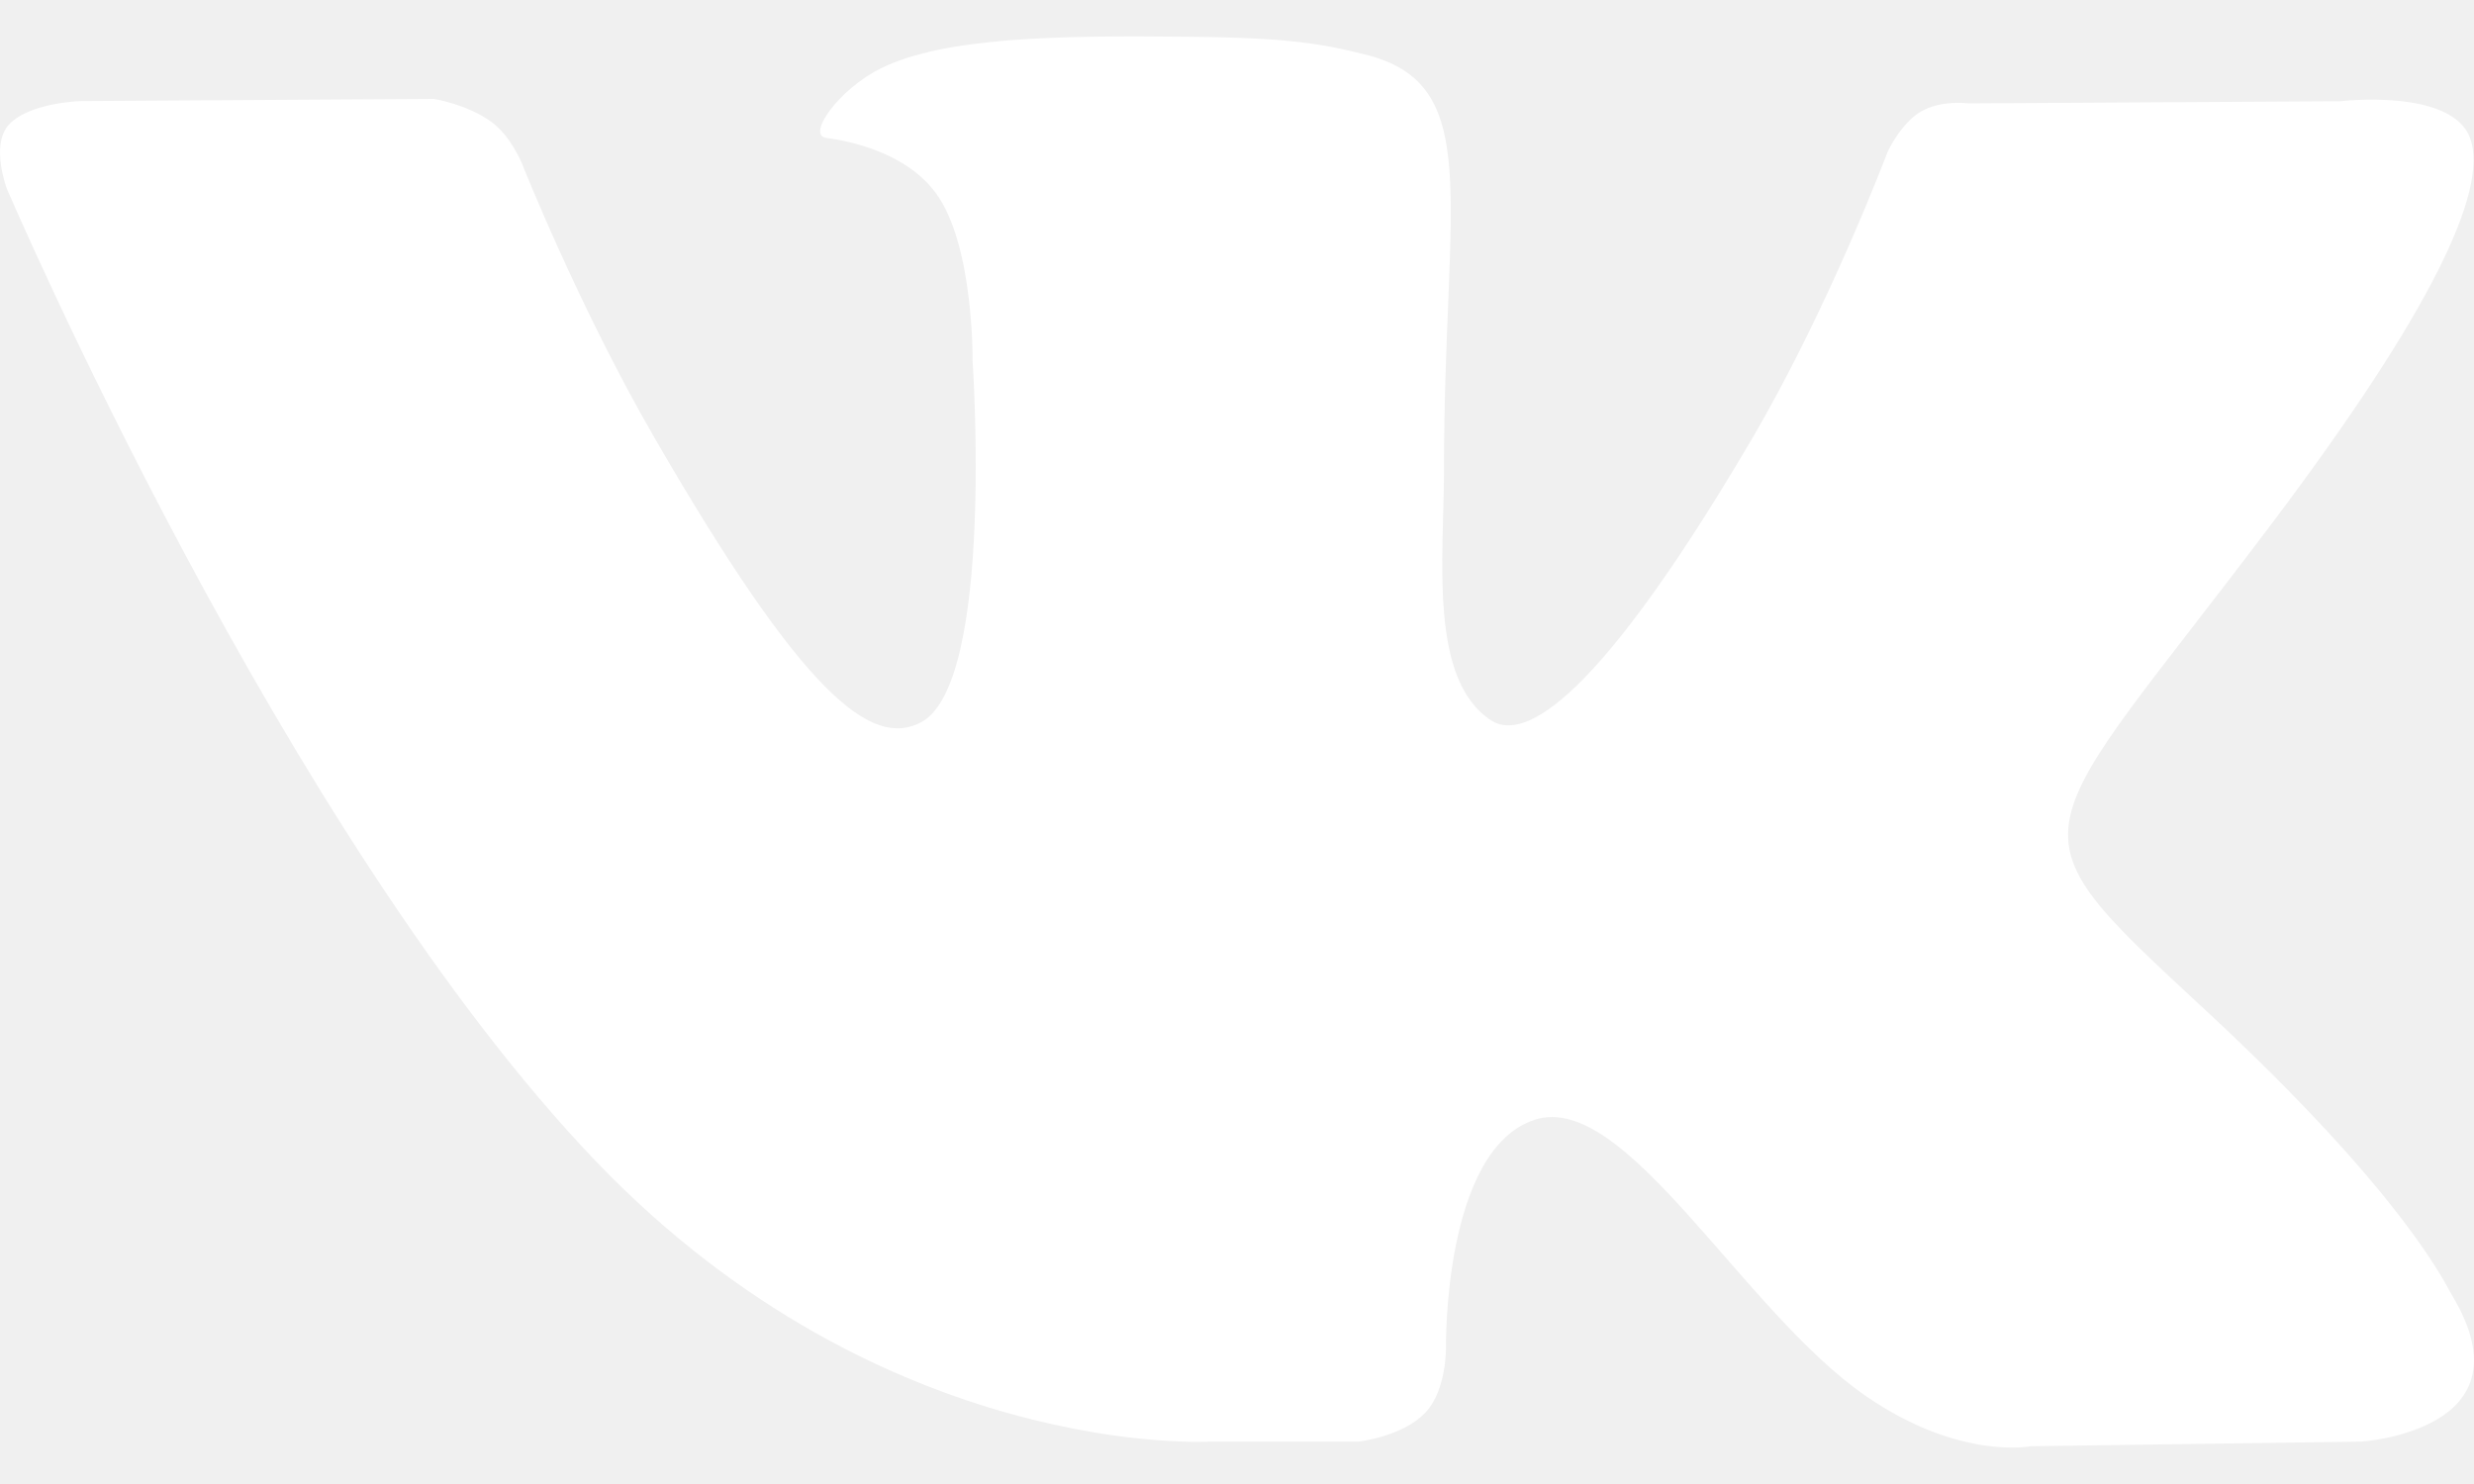
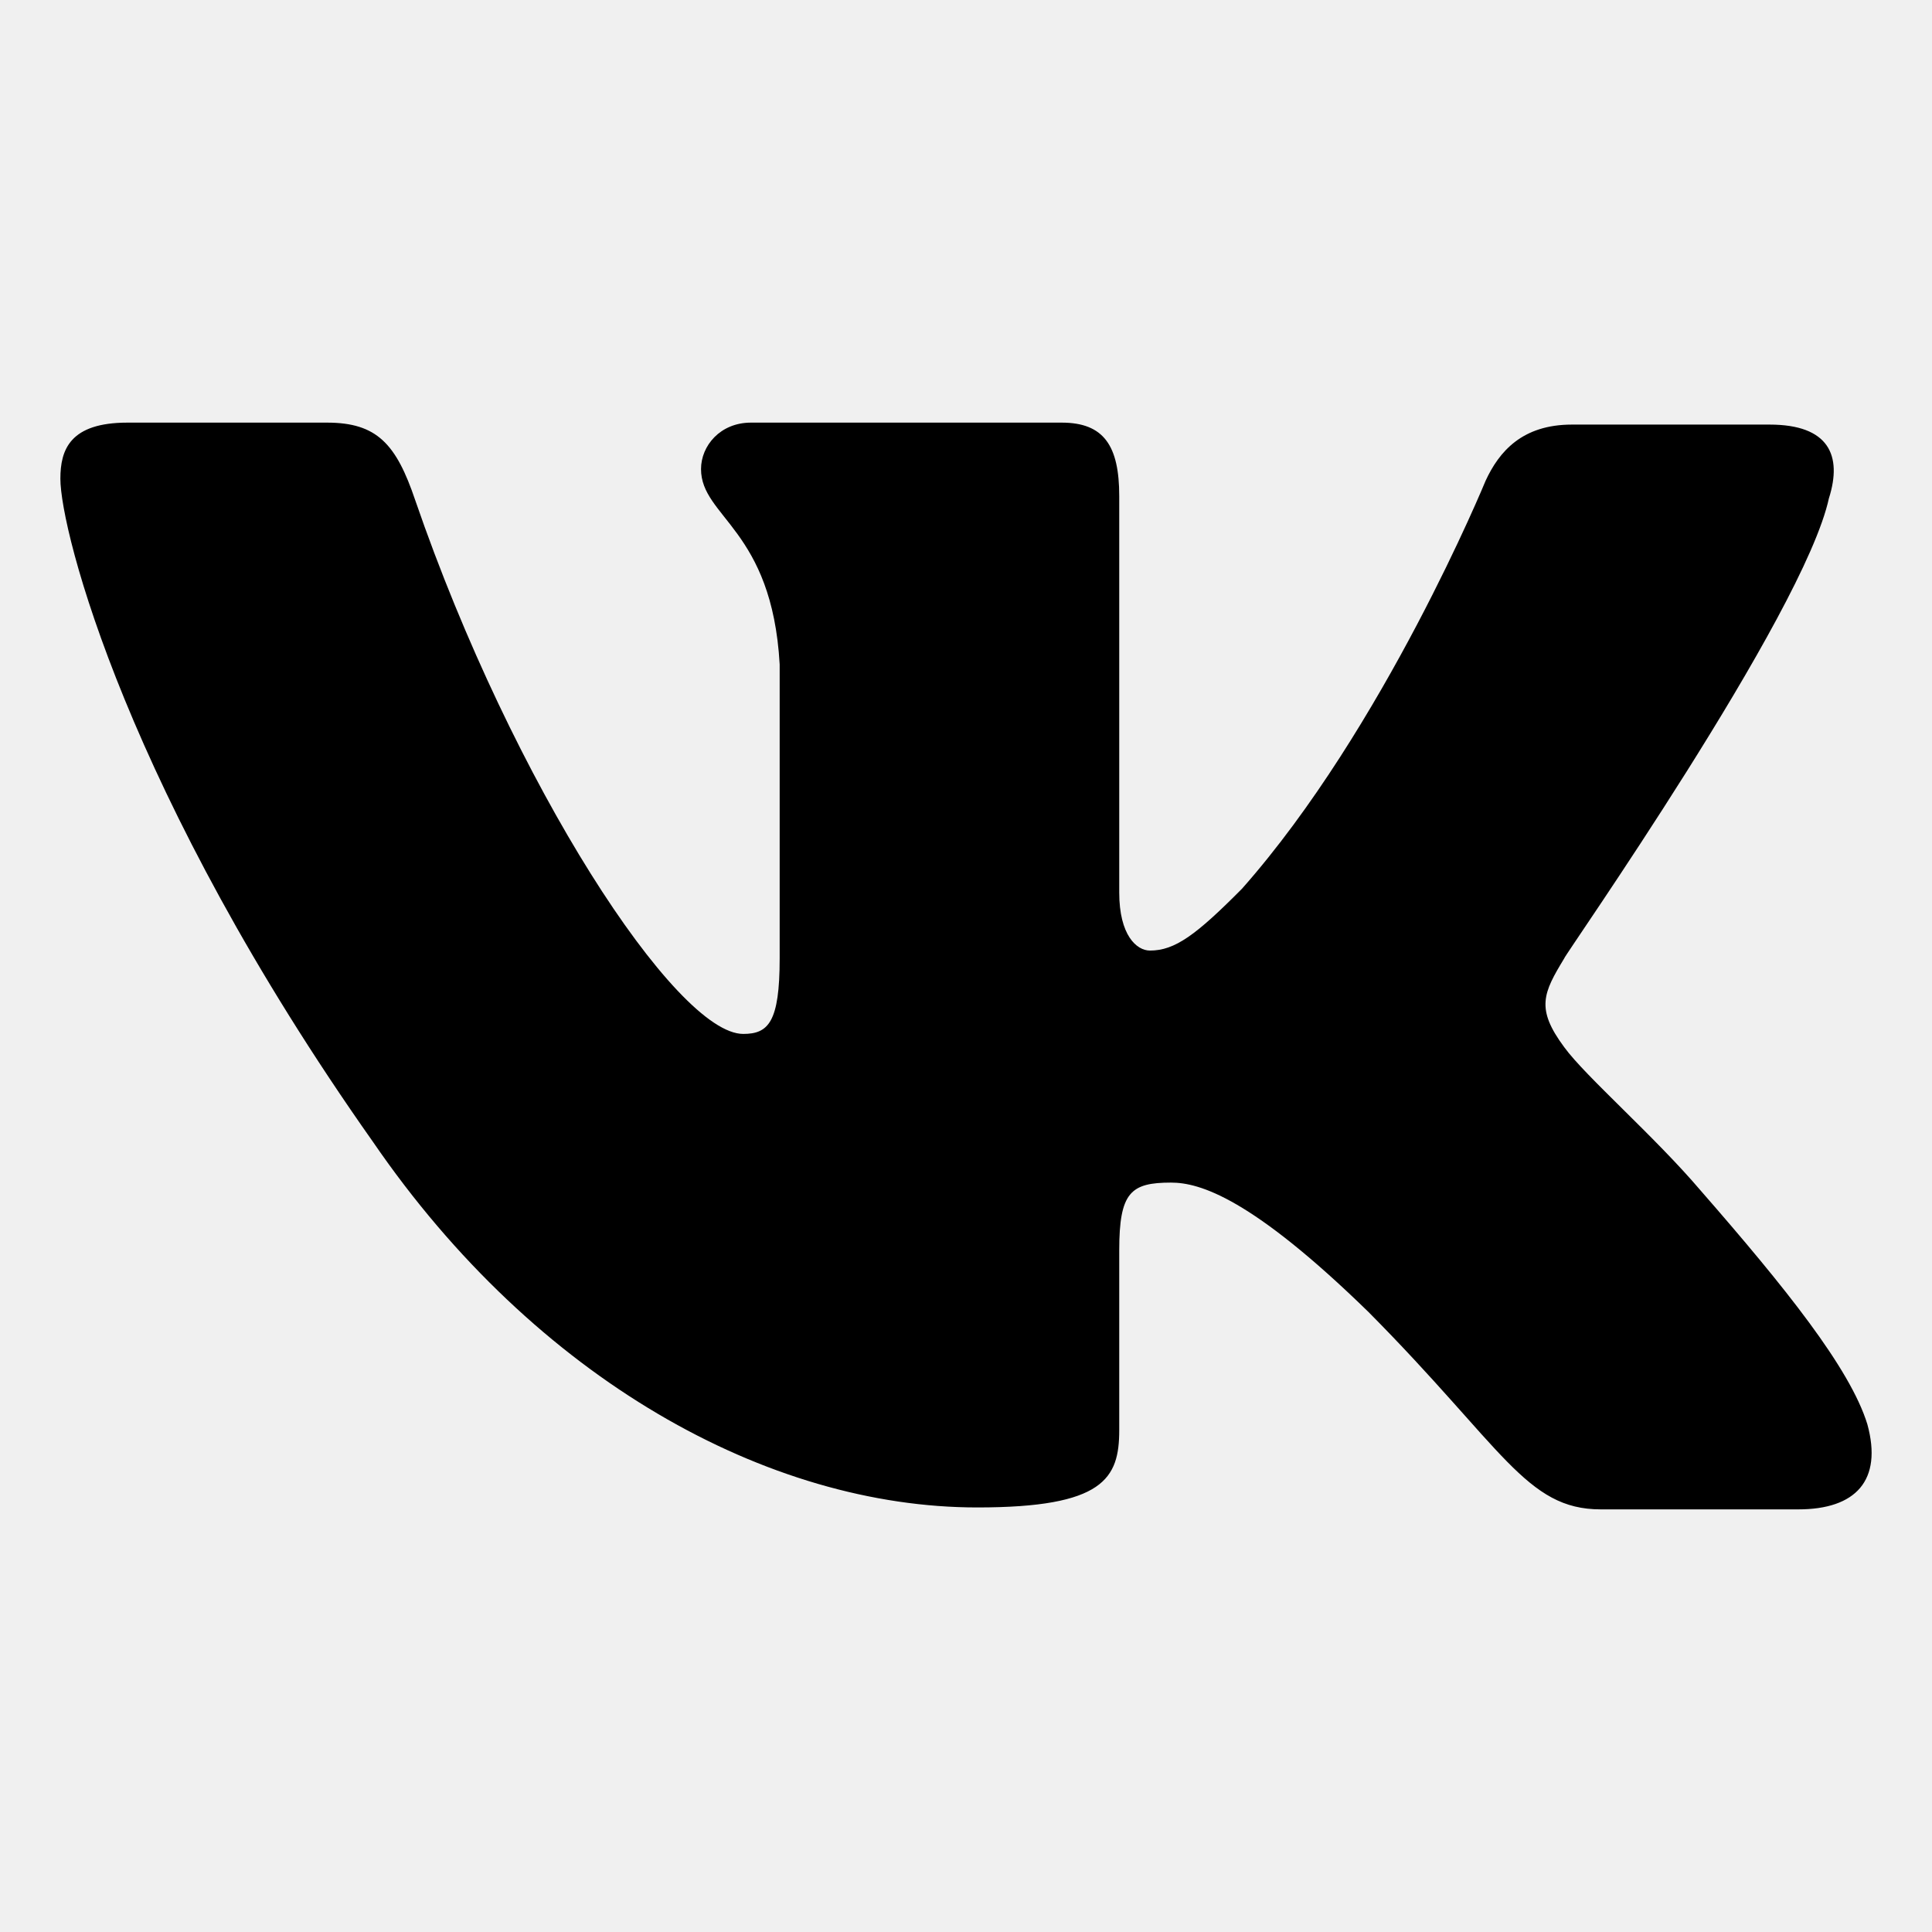
- <svg xmlns="http://www.w3.org/2000/svg" width="15" height="9" viewBox="0 0 15 9" fill="none">
-   <path d="M14.866 7.854C14.826 7.787 14.577 7.245 13.377 6.131C12.12 4.965 12.289 5.154 13.802 3.138C14.724 1.909 15.092 1.159 14.977 0.839C14.867 0.533 14.189 0.614 14.189 0.614L11.935 0.627C11.935 0.627 11.769 0.604 11.644 0.678C11.523 0.751 11.445 0.92 11.445 0.92C11.445 0.92 11.088 1.871 10.612 2.679C9.607 4.385 9.205 4.475 9.041 4.369C8.66 4.122 8.755 3.377 8.755 2.848C8.755 1.195 9.006 0.506 8.267 0.328C8.021 0.269 7.841 0.229 7.214 0.223C6.409 0.214 5.728 0.225 5.342 0.414C5.086 0.54 4.888 0.82 5.009 0.836C5.158 0.856 5.495 0.927 5.674 1.171C5.906 1.485 5.897 2.192 5.897 2.192C5.897 2.192 6.031 4.137 5.587 4.379C5.282 4.545 4.865 4.206 3.97 2.658C3.511 1.866 3.164 0.99 3.164 0.99C3.164 0.99 3.098 0.826 2.979 0.739C2.834 0.633 2.632 0.6 2.632 0.6L0.489 0.613C0.489 0.613 0.167 0.622 0.049 0.762C-0.056 0.886 0.041 1.143 0.041 1.143C0.041 1.143 1.719 5.069 3.618 7.048C5.361 8.862 7.339 8.743 7.339 8.743H8.236C8.236 8.743 8.507 8.713 8.645 8.564C8.772 8.427 8.767 8.17 8.767 8.17C8.767 8.17 8.75 6.968 9.308 6.79C9.859 6.616 10.566 7.953 11.315 8.468C11.881 8.857 12.311 8.771 12.311 8.771L14.315 8.743C14.315 8.743 15.363 8.679 14.866 7.854Z" fill="white" />
+ <svg width="32" height="32" viewBox="0 0 512 512">
+   <path fill="currentColor" fill-rule="evenodd" d="M484.7 132c3.56-11.28 0-19.48-15.75-19.48h-52.37c-13.21 0-19.31 7.18-22.87 14.86c0 0-26.94 65.6-64.56 108.13c-12.2 12.3-17.79 16.4-24.4 16.4c-3.56 0-8.14-4.1-8.14-15.37V131.47c0-13.32-4.06-19.47-15.25-19.47H199c-8.14 0-13.22 6.15-13.22 12.3c0 12.81 18.81 15.89 20.84 51.76V254c0 16.91-3 20-9.66 20c-17.79 0-61-66.11-86.92-141.44C105 117.64 99.88 112 86.66 112H33.79C18.54 112 16 119.17 16 126.86c0 13.84 17.79 83.53 82.86 175.77c43.21 63 104.72 96.86 160.13 96.86c33.56 0 37.62-7.69 37.62-20.5v-47.66c0-15.37 3.05-17.93 13.73-17.93c7.62 0 21.35 4.09 52.36 34.33C398.28 383.6 404.38 400 424.21 400h52.36c15.25 0 22.37-7.69 18.3-22.55c-4.57-14.86-21.86-36.38-44.23-62c-12.2-14.34-30.5-30.23-36.09-37.92c-7.62-10.25-5.59-14.35 0-23.57c-.51 0 63.55-91.22 70.15-122" />
</svg>
